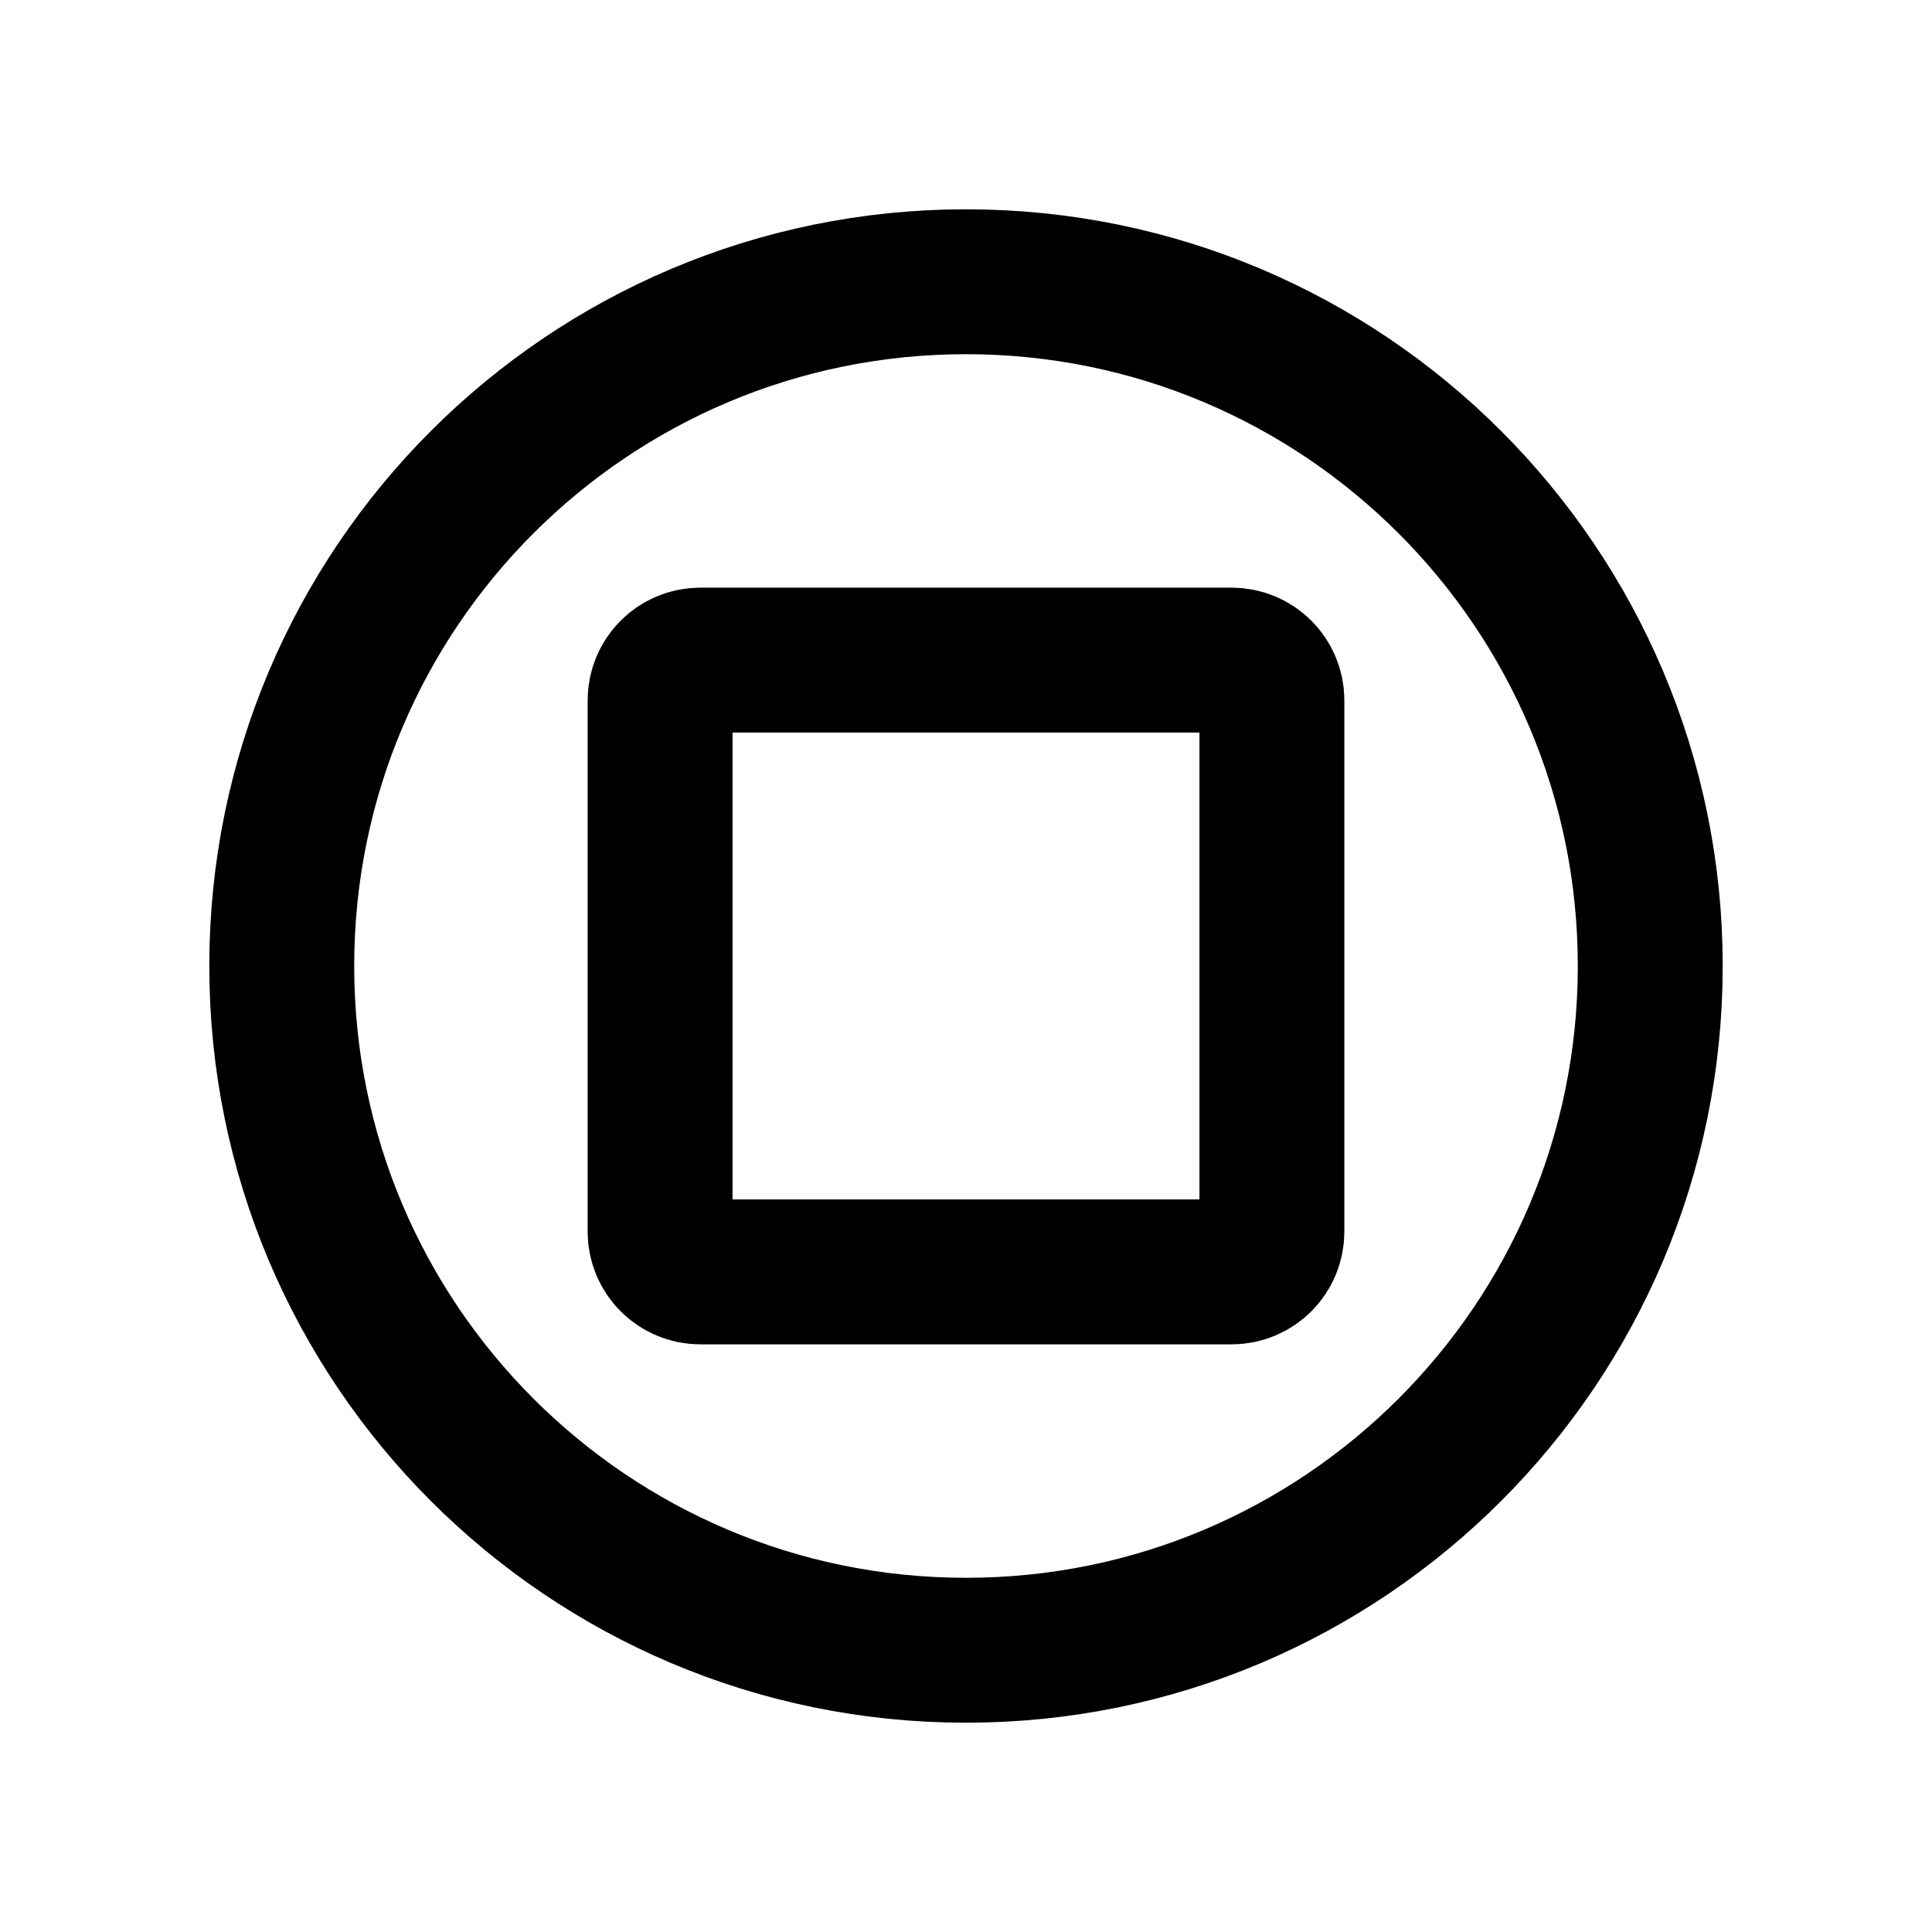
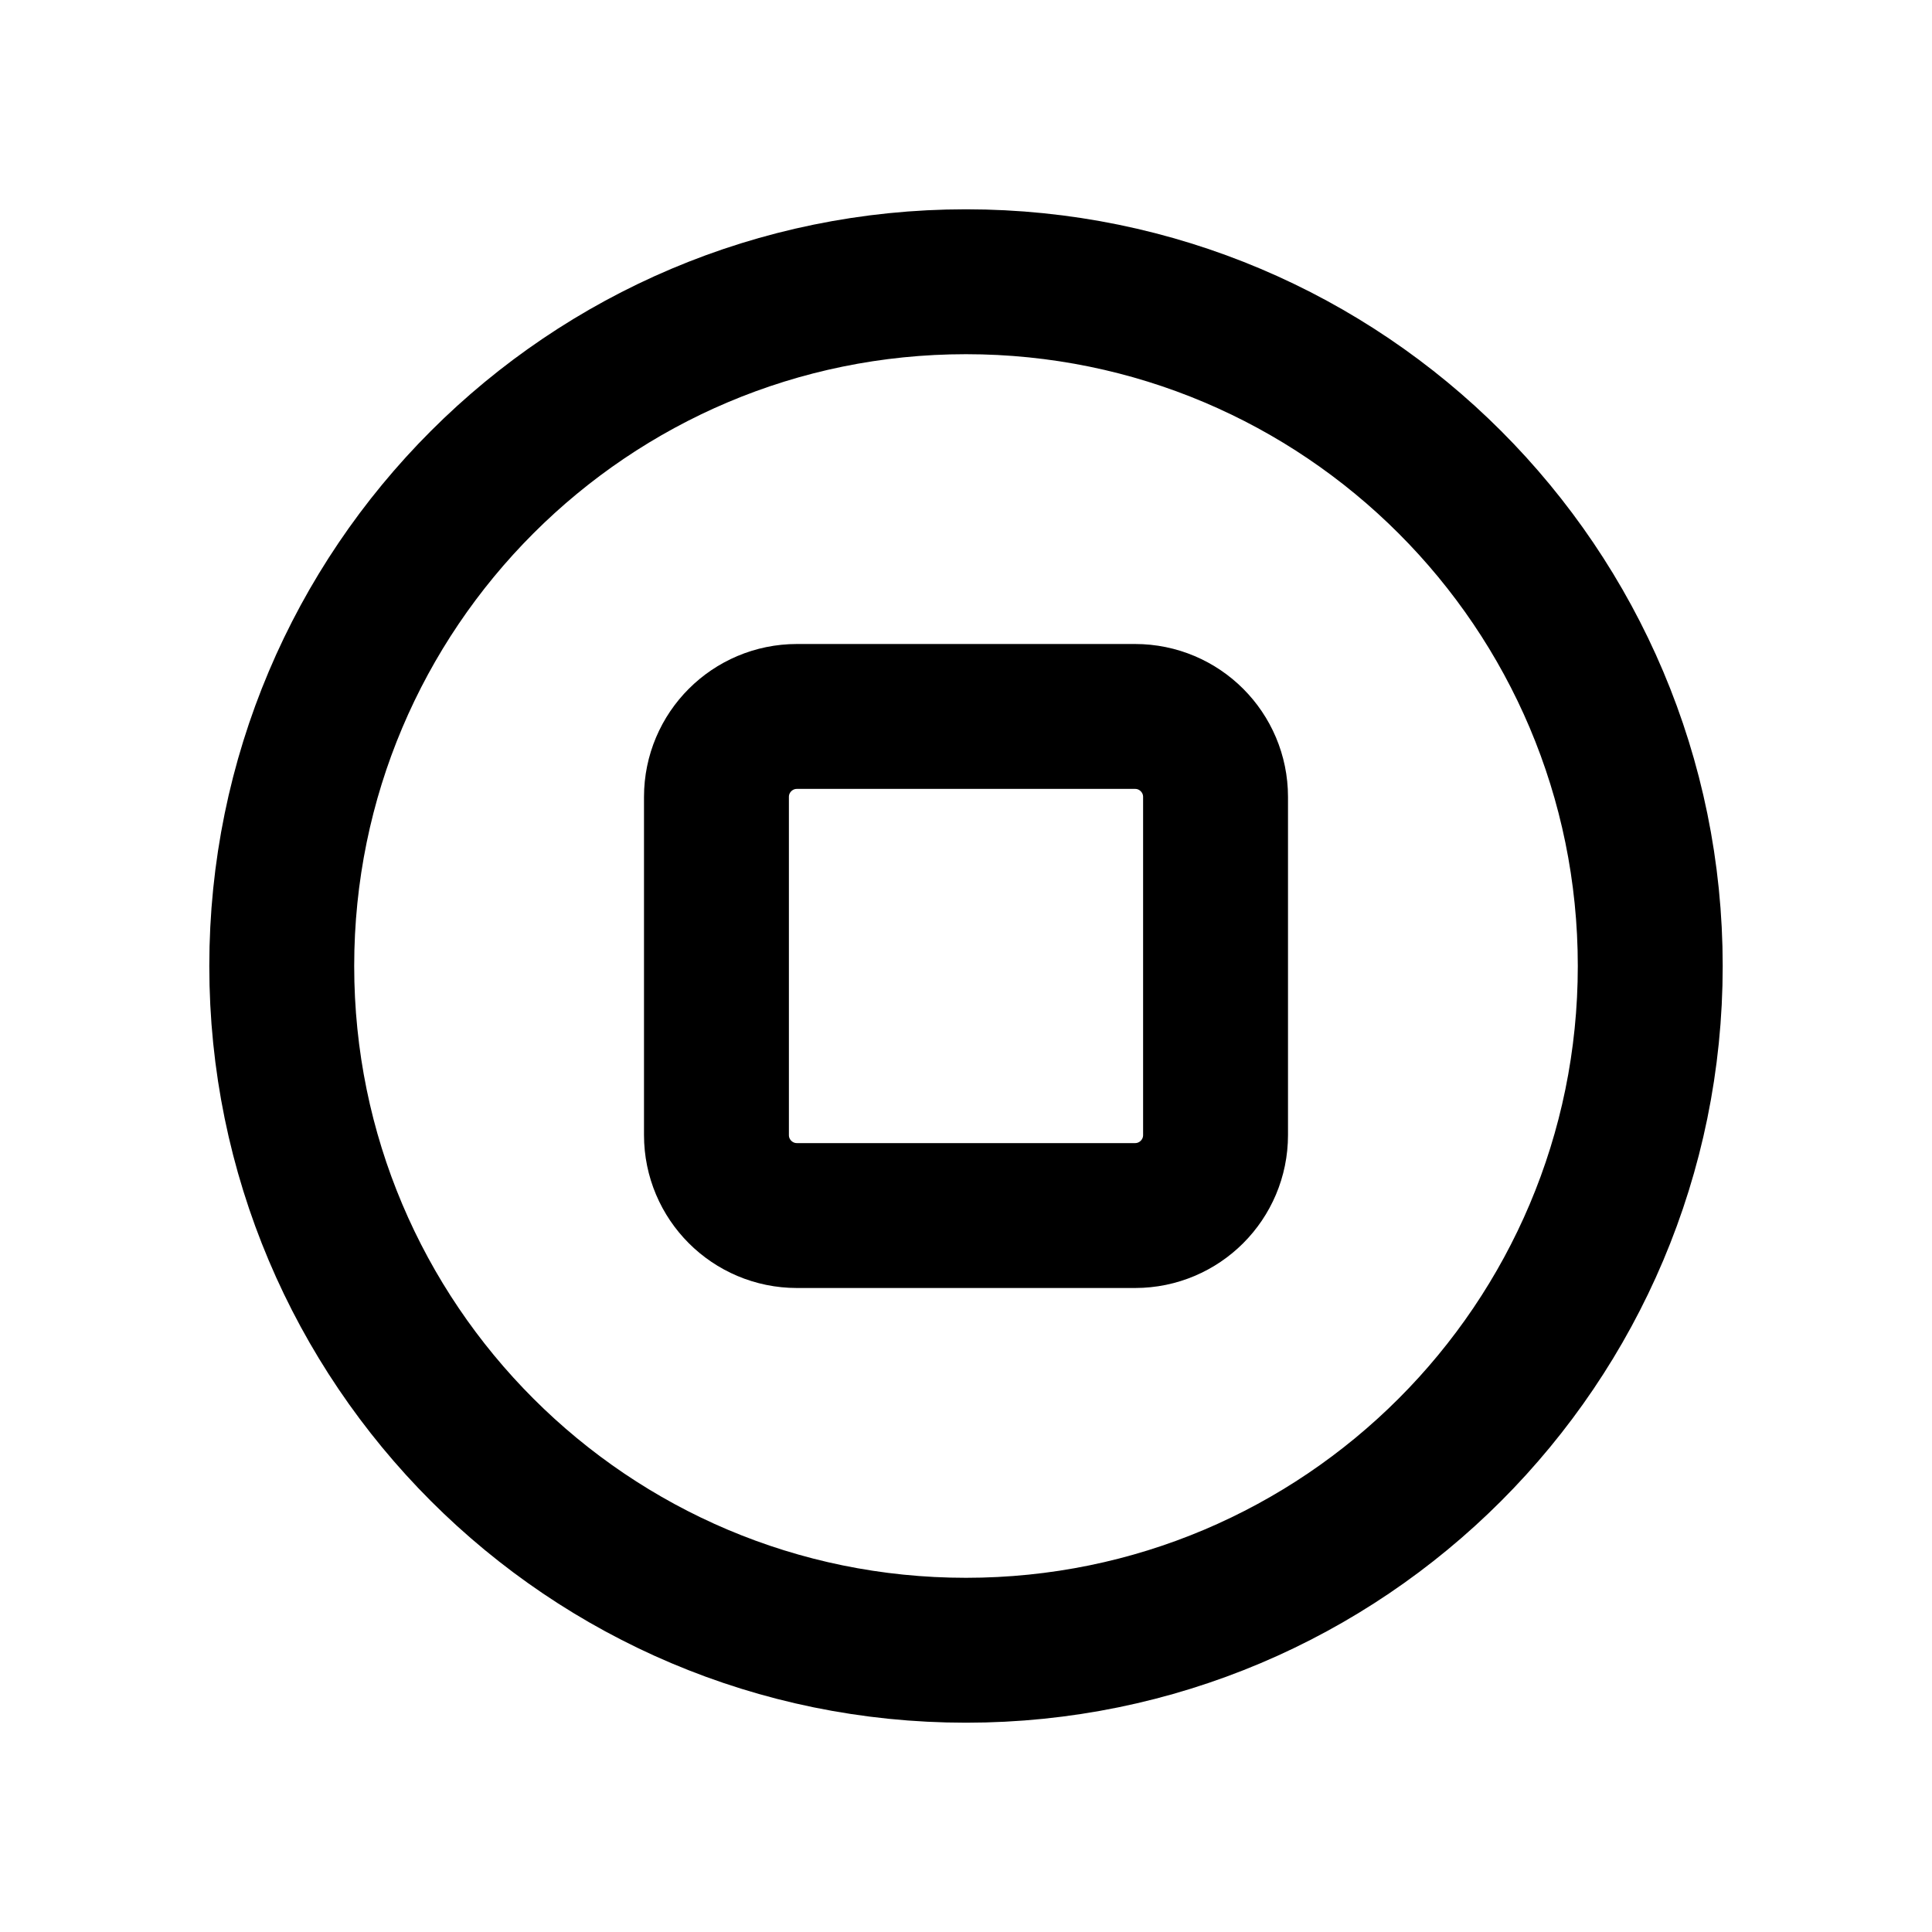
<svg xmlns="http://www.w3.org/2000/svg" width="24" height="24" viewBox="0 0 24 24" fill="none" stroke="currentColor" stroke-width="1.8" stroke-linecap="round" stroke-linejoin="round">
  <circle cx="12" cy="12" r="8.5" />
-   <rect x="8.2" y="8.2" width="7.6" height="7.6" rx="0.5" />
+   <rect x="8.9" y="8.9" width="6.2" height="6.2" rx="1" />
</svg>
